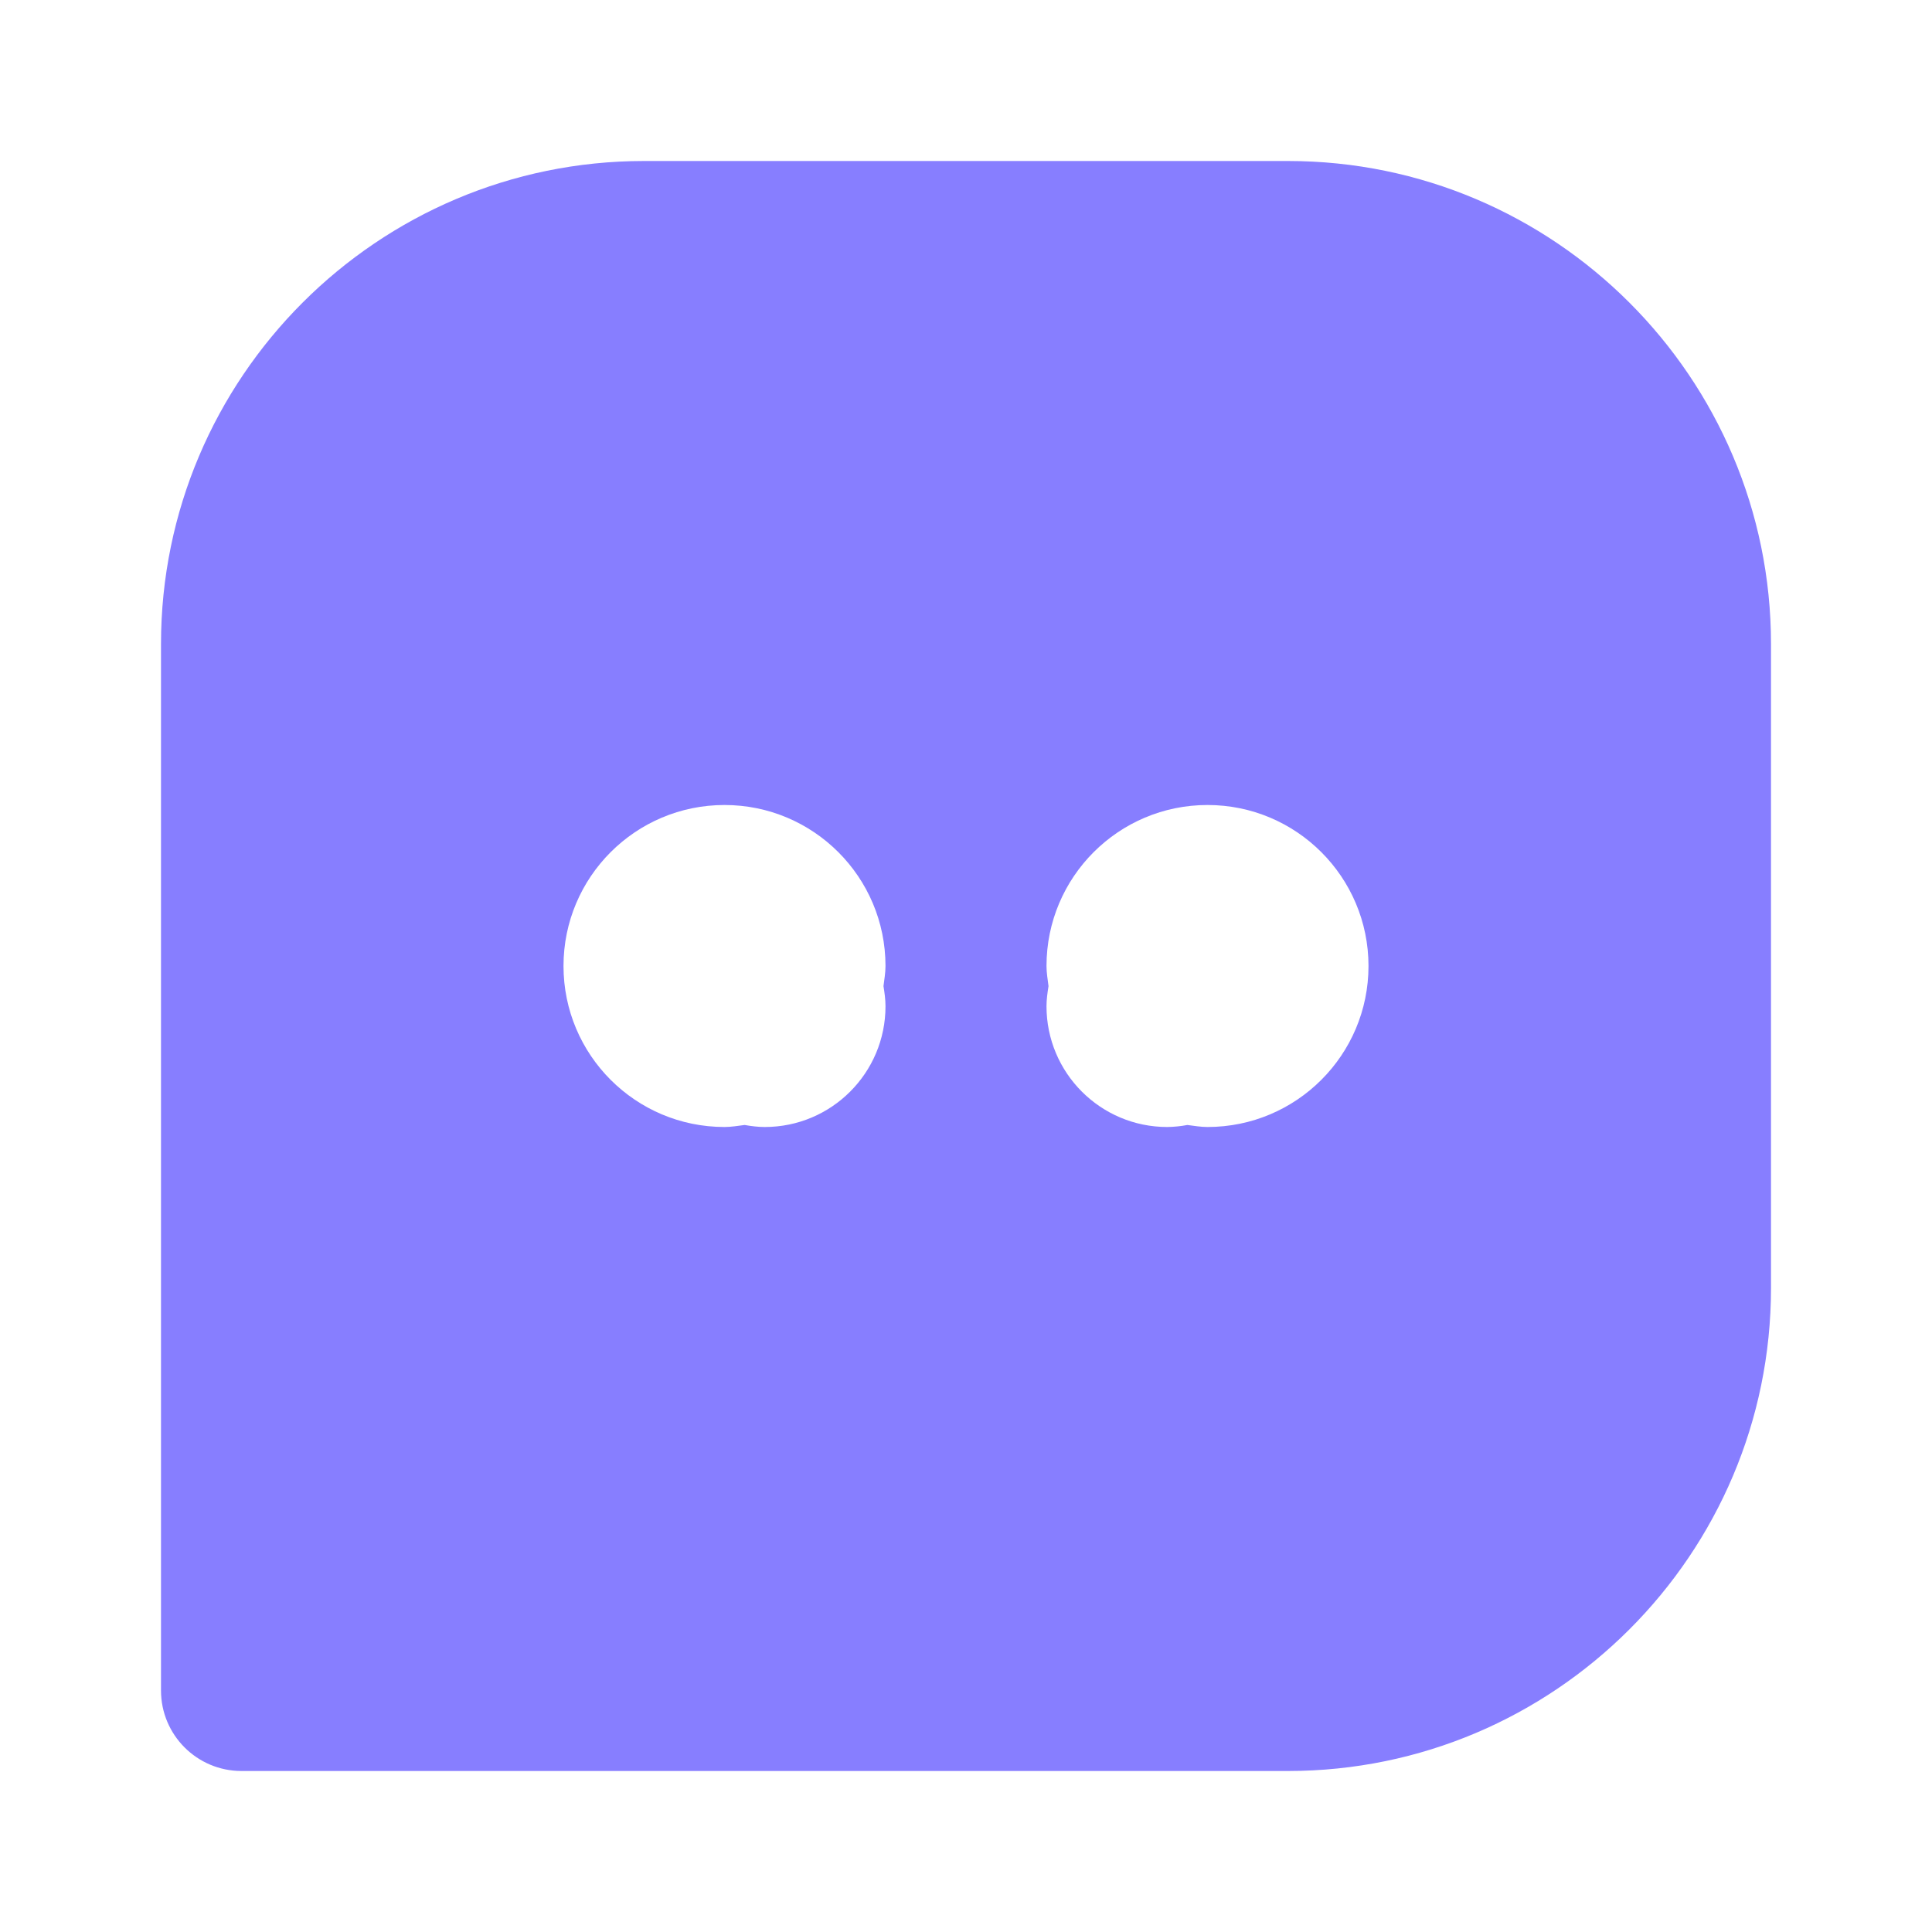
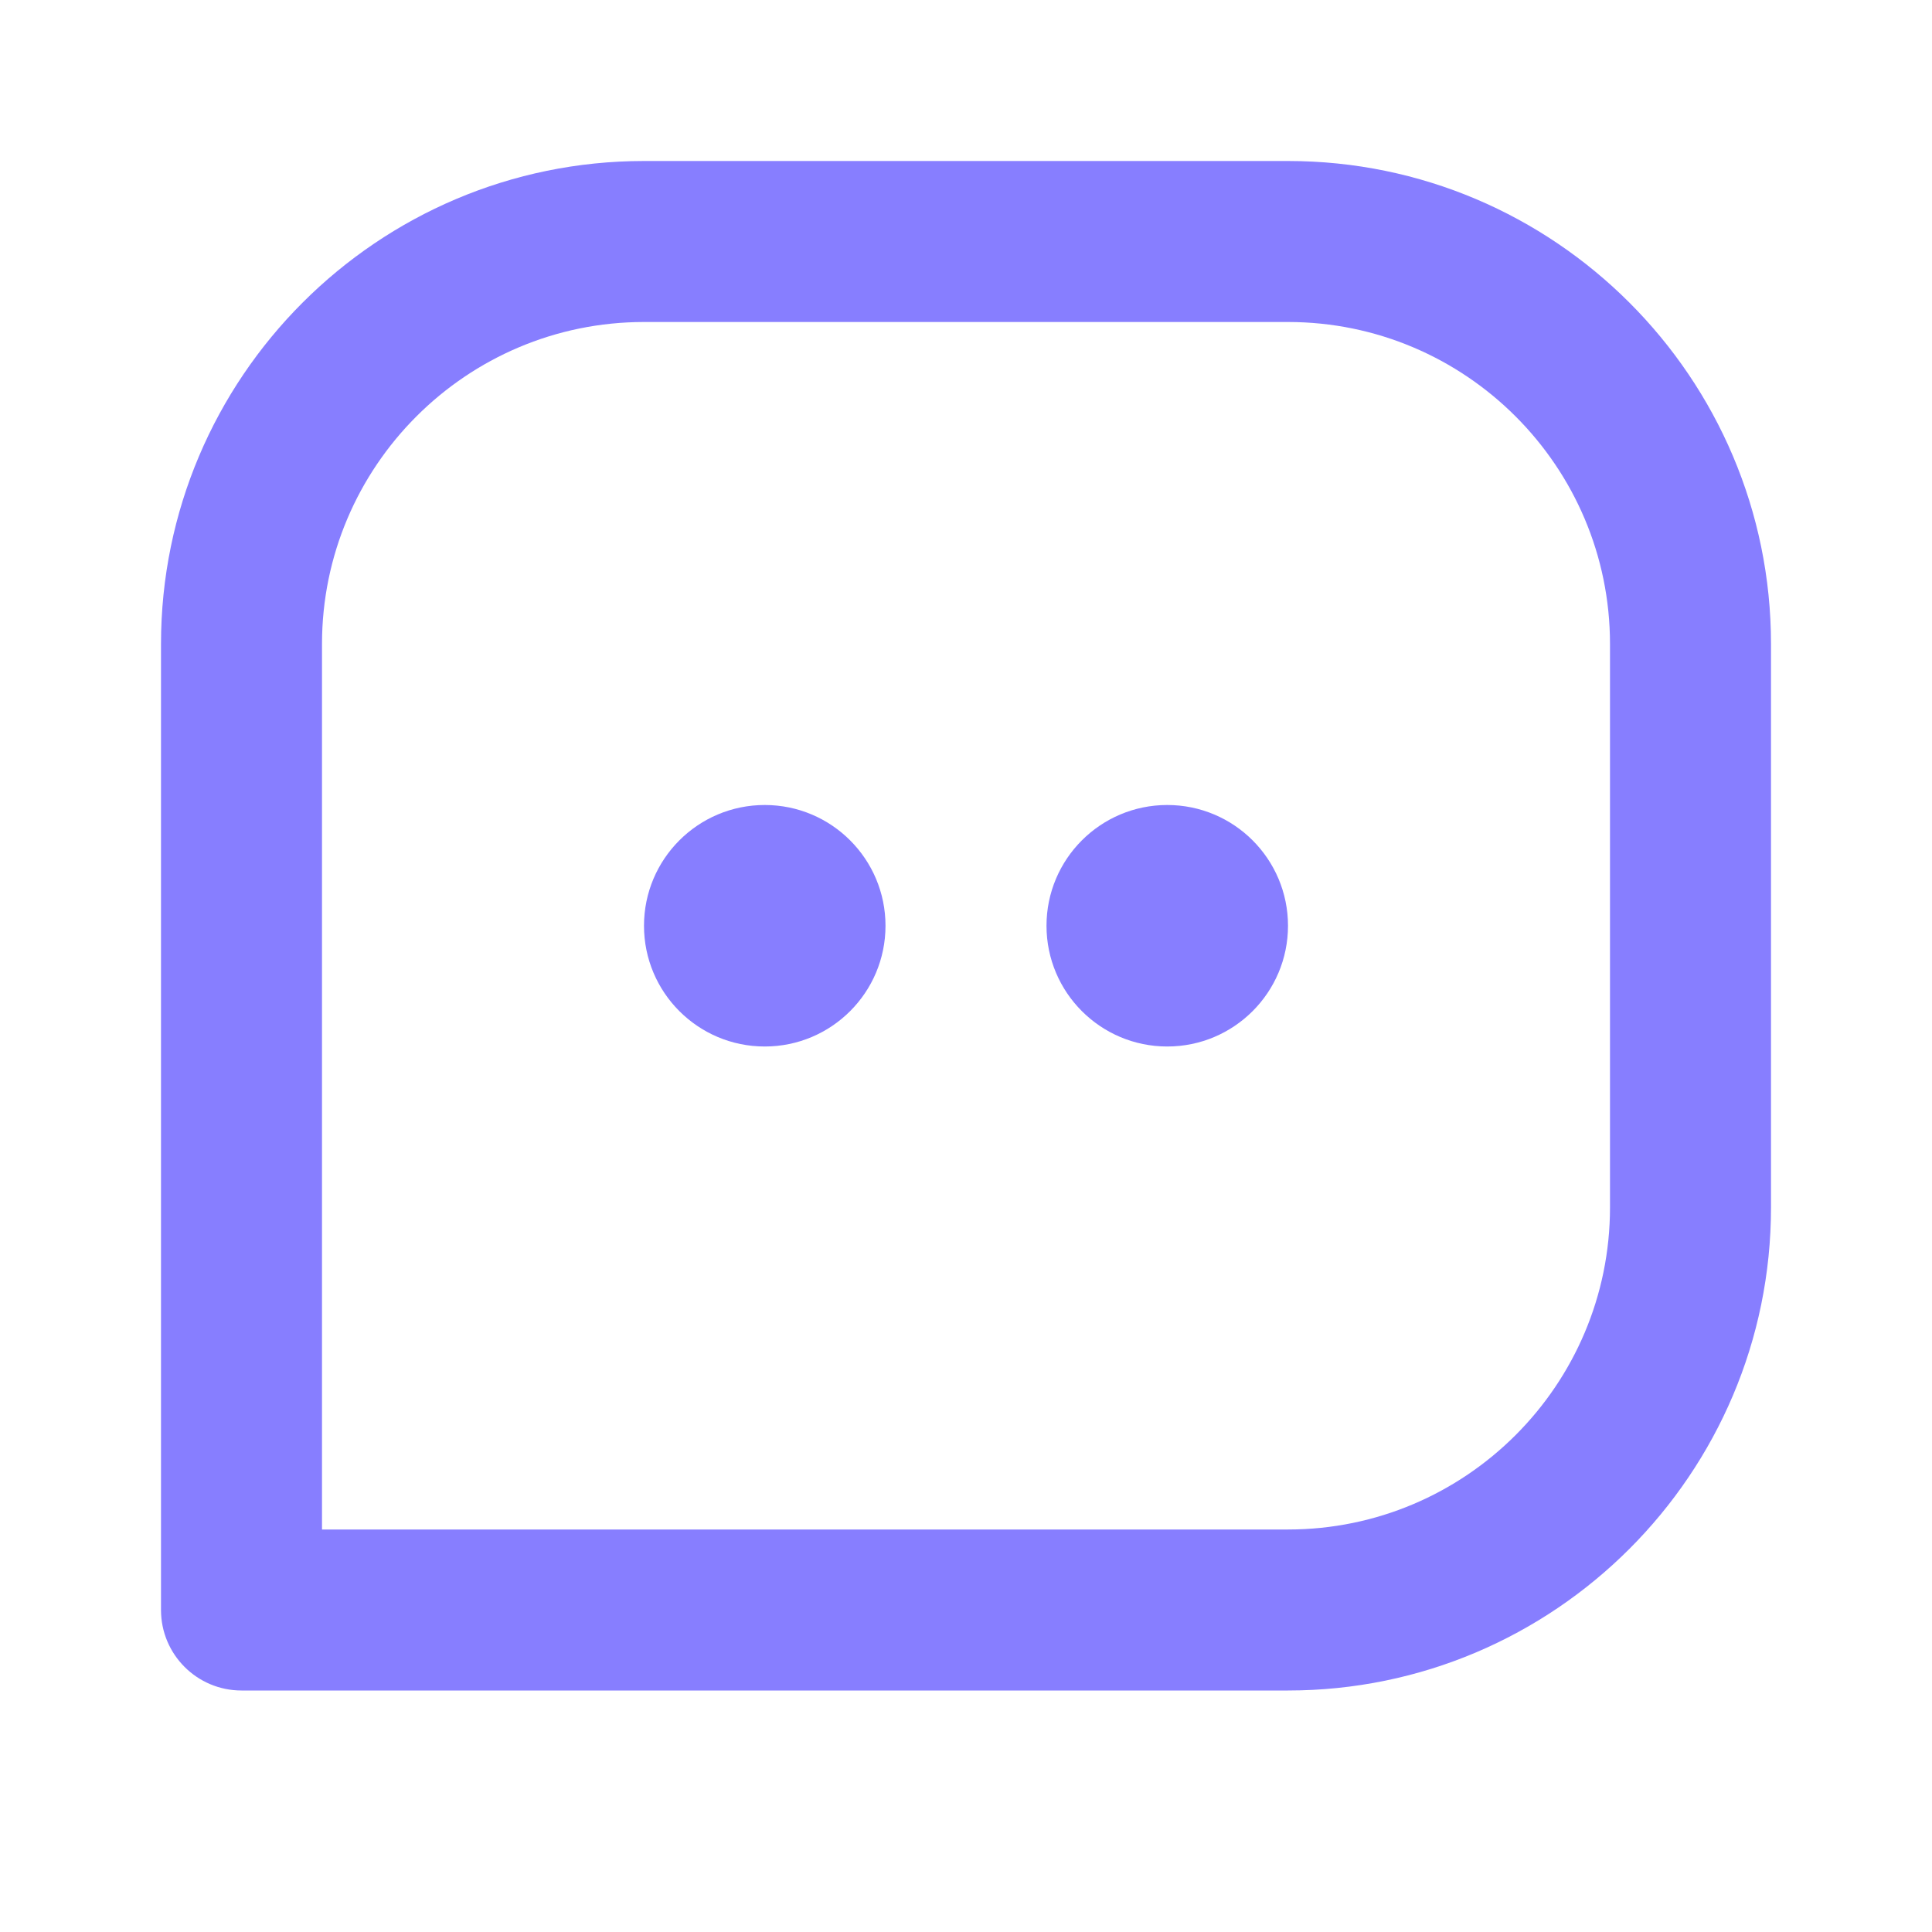
<svg xmlns="http://www.w3.org/2000/svg" fill="#877EFF" width="24" height="24" viewBox="0 0 24 24" style="transform: ;msFilter:;">
-   <path d="M16 2H8C4.691 2 2 4.691 2 8v13a1 1 0 0 0 1 1h13c3.309 0 6-2.691 6-6V8c0-3.309-2.691-6-6-6zm-5 10.5A1.5 1.5 0 0 1 9.5 14c-.086 0-.168-.011-.25-.025-.083.01-.164.025-.25.025a2 2 0 1 1 2-2c0 .085-.015.167-.025.25.013.082.025.164.025.25zm4 1.5c-.086 0-.167-.015-.25-.025a1.471 1.471 0 0 1-.25.025 1.5 1.5 0 0 1-1.5-1.5c0-.085.012-.168.025-.25-.01-.083-.025-.164-.025-.25a2 2 0 1 1 2 2z" />
+   <path d="M16 2H8C4.691 2 2 4.691 2 8v12a1 1 0 0 0 1 1h13c3.309 0 6-2.691 6-6V8c0-3.309-2.691-6-6-6zm4 13c0 2.206-1.794 4-4 4H4V8c0-2.206 1.794-4 4-4h8c2.206 0 4 1.794 4 4v7z" />
+   <circle cx="9.5" cy="11.5" r="1.5" />
+   <circle cx="14.5" cy="11.5" r="1.5" />
</svg>
